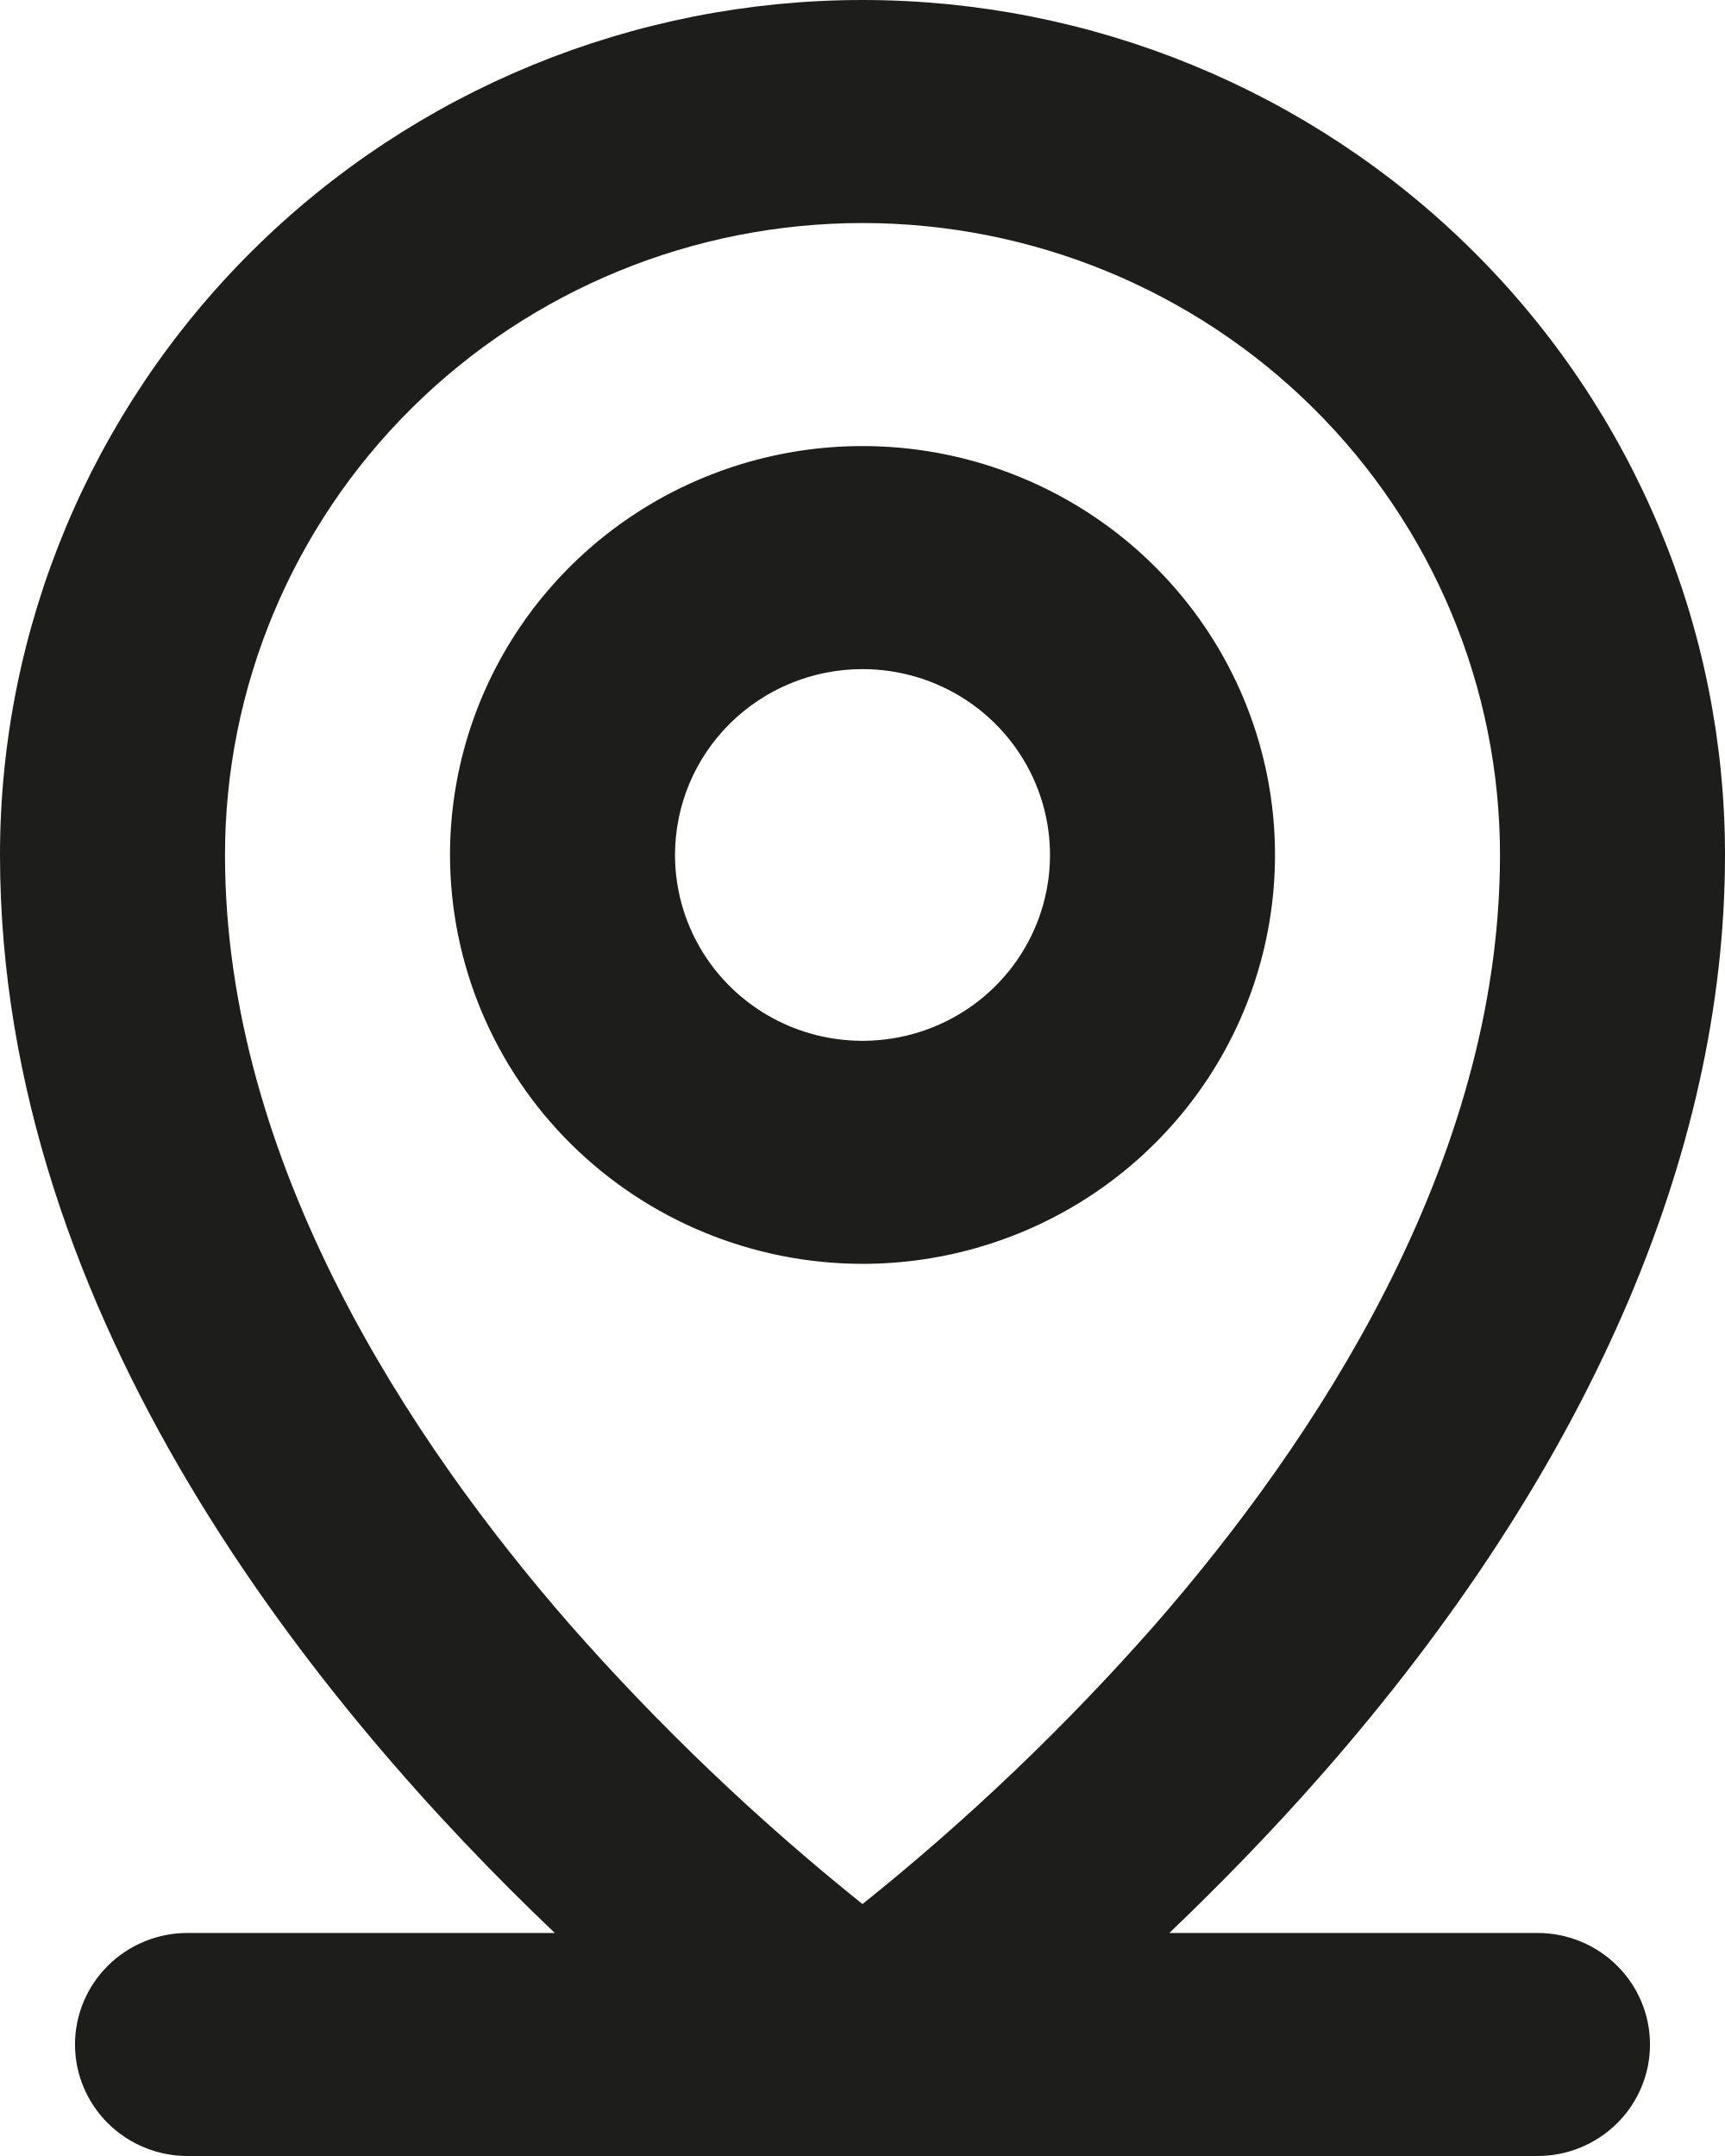
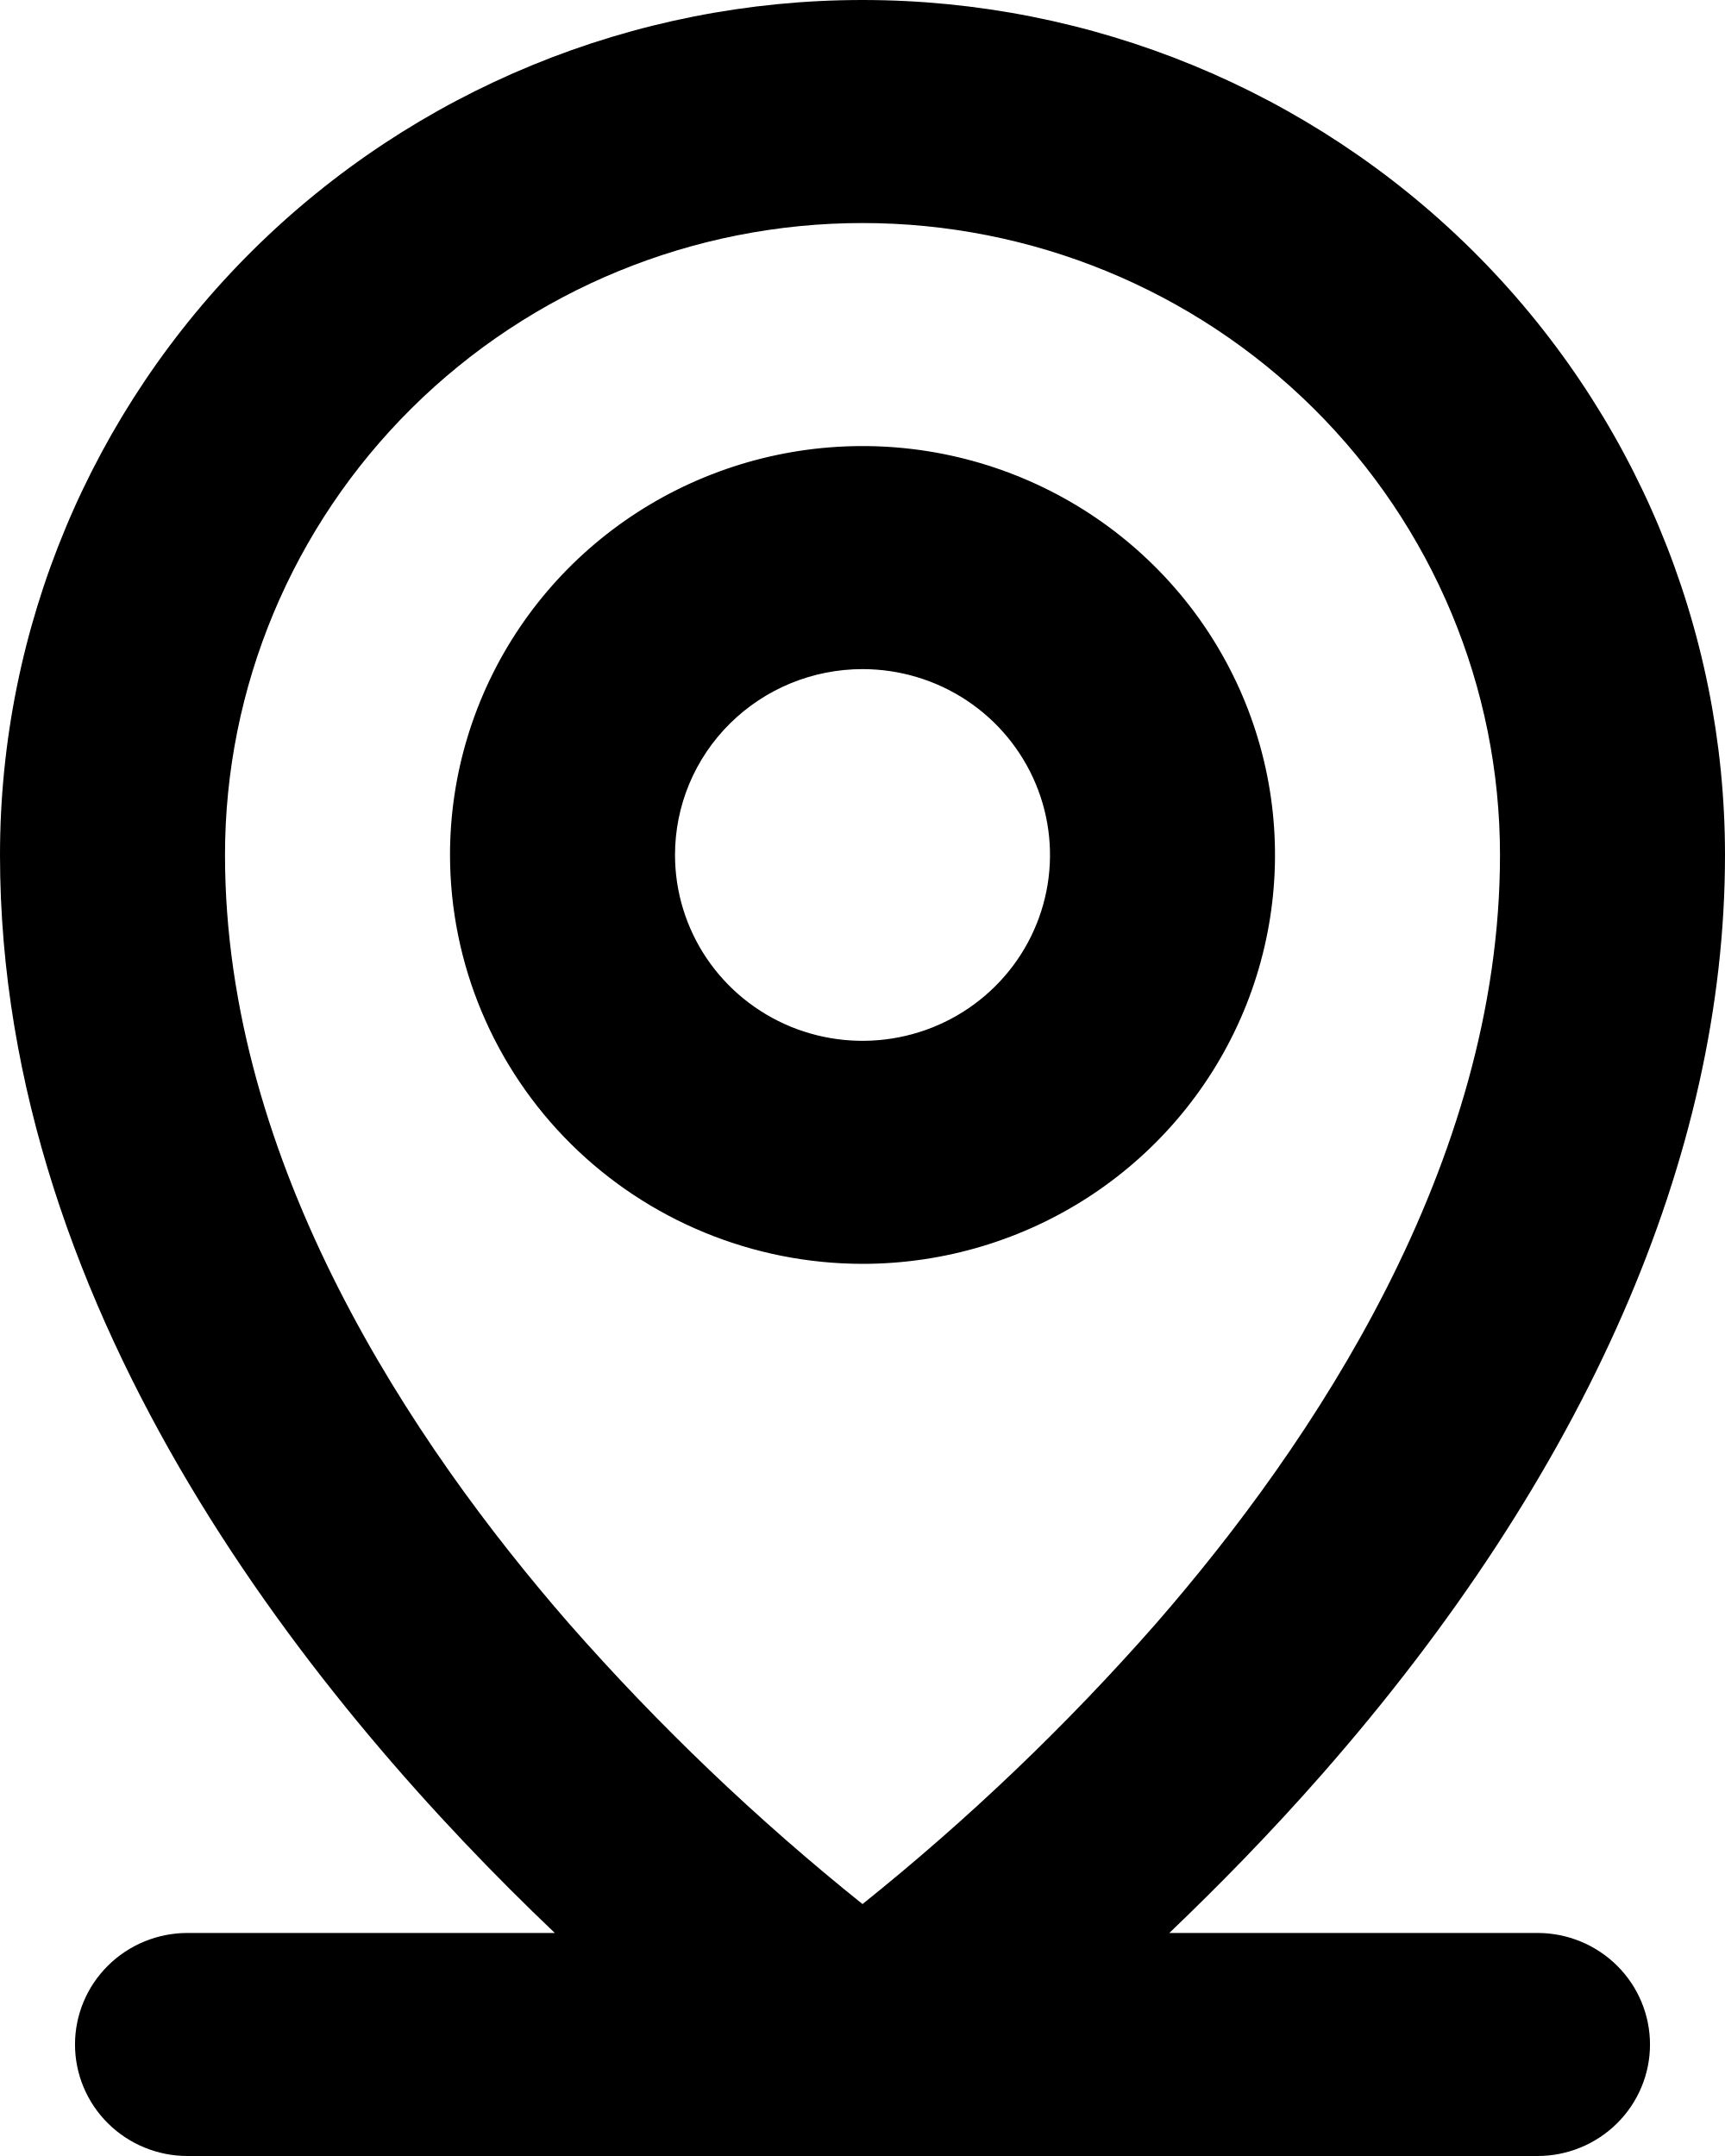
<svg xmlns="http://www.w3.org/2000/svg" width="48" height="60" viewBox="0 0 48 60" fill="none">
-   <path d="M42.783 53.793H32.538C33.89 52.5 35.343 51.023 36.798 49.363C44.126 41.01 48 32.165 48 23.793C48 17.483 45.471 11.431 40.971 6.969C36.47 2.507 30.365 0 24 0C17.635 0 11.53 2.507 7.029 6.969C2.529 11.431 0 17.483 0 23.793C0 36.724 8.901 47.571 15.438 53.793H5.217C4.387 53.793 3.591 54.12 3.004 54.702C2.417 55.284 2.087 56.074 2.087 56.897C2.087 57.72 2.417 58.509 3.004 59.091C3.591 59.673 4.387 60 5.217 60H42.783C43.613 60 44.409 59.673 44.996 59.091C45.583 58.509 45.913 57.72 45.913 56.897C45.913 56.074 45.583 55.284 44.996 54.702C44.409 54.12 43.613 53.793 42.783 53.793ZM6.261 23.793C6.261 19.129 8.13 14.656 11.457 11.358C14.783 8.06 19.295 6.207 24 6.207C28.705 6.207 33.217 8.06 36.544 11.358C39.87 14.656 41.739 19.129 41.739 23.793C41.739 32.408 36.522 40.182 32.165 45.184C29.678 48.016 26.946 50.628 24 52.989C21.054 50.628 18.322 48.016 15.835 45.184C11.478 40.182 6.261 32.408 6.261 23.793ZM24 35.172C26.27 35.172 28.489 34.505 30.377 33.255C32.265 32.004 33.736 30.227 34.605 28.148C35.473 26.069 35.701 23.78 35.258 21.573C34.815 19.366 33.722 17.338 32.116 15.747C30.511 14.155 28.466 13.072 26.239 12.632C24.013 12.193 21.705 12.419 19.608 13.28C17.51 14.141 15.717 15.6 14.456 17.471C13.195 19.342 12.522 21.543 12.522 23.793C12.525 26.81 13.736 29.702 15.887 31.836C18.039 33.969 20.957 35.169 24 35.172ZM24 18.621C25.032 18.621 26.041 18.924 26.899 19.492C27.757 20.061 28.425 20.869 28.82 21.814C29.215 22.759 29.319 23.799 29.117 24.802C28.916 25.805 28.419 26.727 27.689 27.451C26.96 28.174 26.03 28.667 25.018 28.866C24.006 29.066 22.957 28.963 22.003 28.572C21.05 28.18 20.235 27.517 19.662 26.667C19.089 25.816 18.783 24.816 18.783 23.793C18.783 22.421 19.332 21.106 20.311 20.136C21.289 19.166 22.616 18.621 24 18.621Z" fill="#1D1D1B" />
+   <path d="M42.783 53.793H32.538C33.89 52.5 35.343 51.023 36.798 49.363C44.126 41.01 48 32.165 48 23.793C48 17.483 45.471 11.431 40.971 6.969C36.47 2.507 30.365 0 24 0C17.635 0 11.53 2.507 7.029 6.969C2.529 11.431 0 17.483 0 23.793C0 36.724 8.901 47.571 15.438 53.793H5.217C4.387 53.793 3.591 54.12 3.004 54.702C2.417 55.284 2.087 56.074 2.087 56.897C2.087 57.72 2.417 58.509 3.004 59.091C3.591 59.673 4.387 60 5.217 60H42.783C43.613 60 44.409 59.673 44.996 59.091C45.583 58.509 45.913 57.72 45.913 56.897C45.913 56.074 45.583 55.284 44.996 54.702C44.409 54.12 43.613 53.793 42.783 53.793ZM6.261 23.793C6.261 19.129 8.13 14.656 11.457 11.358C14.783 8.06 19.295 6.207 24 6.207C28.705 6.207 33.217 8.06 36.544 11.358C39.87 14.656 41.739 19.129 41.739 23.793C41.739 32.408 36.522 40.182 32.165 45.184C29.678 48.016 26.946 50.628 24 52.989C21.054 50.628 18.322 48.016 15.835 45.184C11.478 40.182 6.261 32.408 6.261 23.793ZM24 35.172C26.27 35.172 28.489 34.505 30.377 33.255C32.265 32.004 33.736 30.227 34.605 28.148C35.473 26.069 35.701 23.78 35.258 21.573C34.815 19.366 33.722 17.338 32.116 15.747C30.511 14.155 28.466 13.072 26.239 12.632C24.013 12.193 21.705 12.419 19.608 13.28C17.51 14.141 15.717 15.6 14.456 17.471C13.195 19.342 12.522 21.543 12.522 23.793C12.525 26.81 13.736 29.702 15.887 31.836C18.039 33.969 20.957 35.169 24 35.172ZM24 18.621C25.032 18.621 26.041 18.924 26.899 19.492C27.757 20.061 28.425 20.869 28.82 21.814C29.215 22.759 29.319 23.799 29.117 24.802C28.916 25.805 28.419 26.727 27.689 27.451C26.96 28.174 26.03 28.667 25.018 28.866C24.006 29.066 22.957 28.963 22.003 28.572C21.05 28.18 20.235 27.517 19.662 26.667C19.089 25.816 18.783 24.816 18.783 23.793C18.783 22.421 19.332 21.106 20.311 20.136C21.289 19.166 22.616 18.621 24 18.621Z" fill="#000000" />
</svg>
